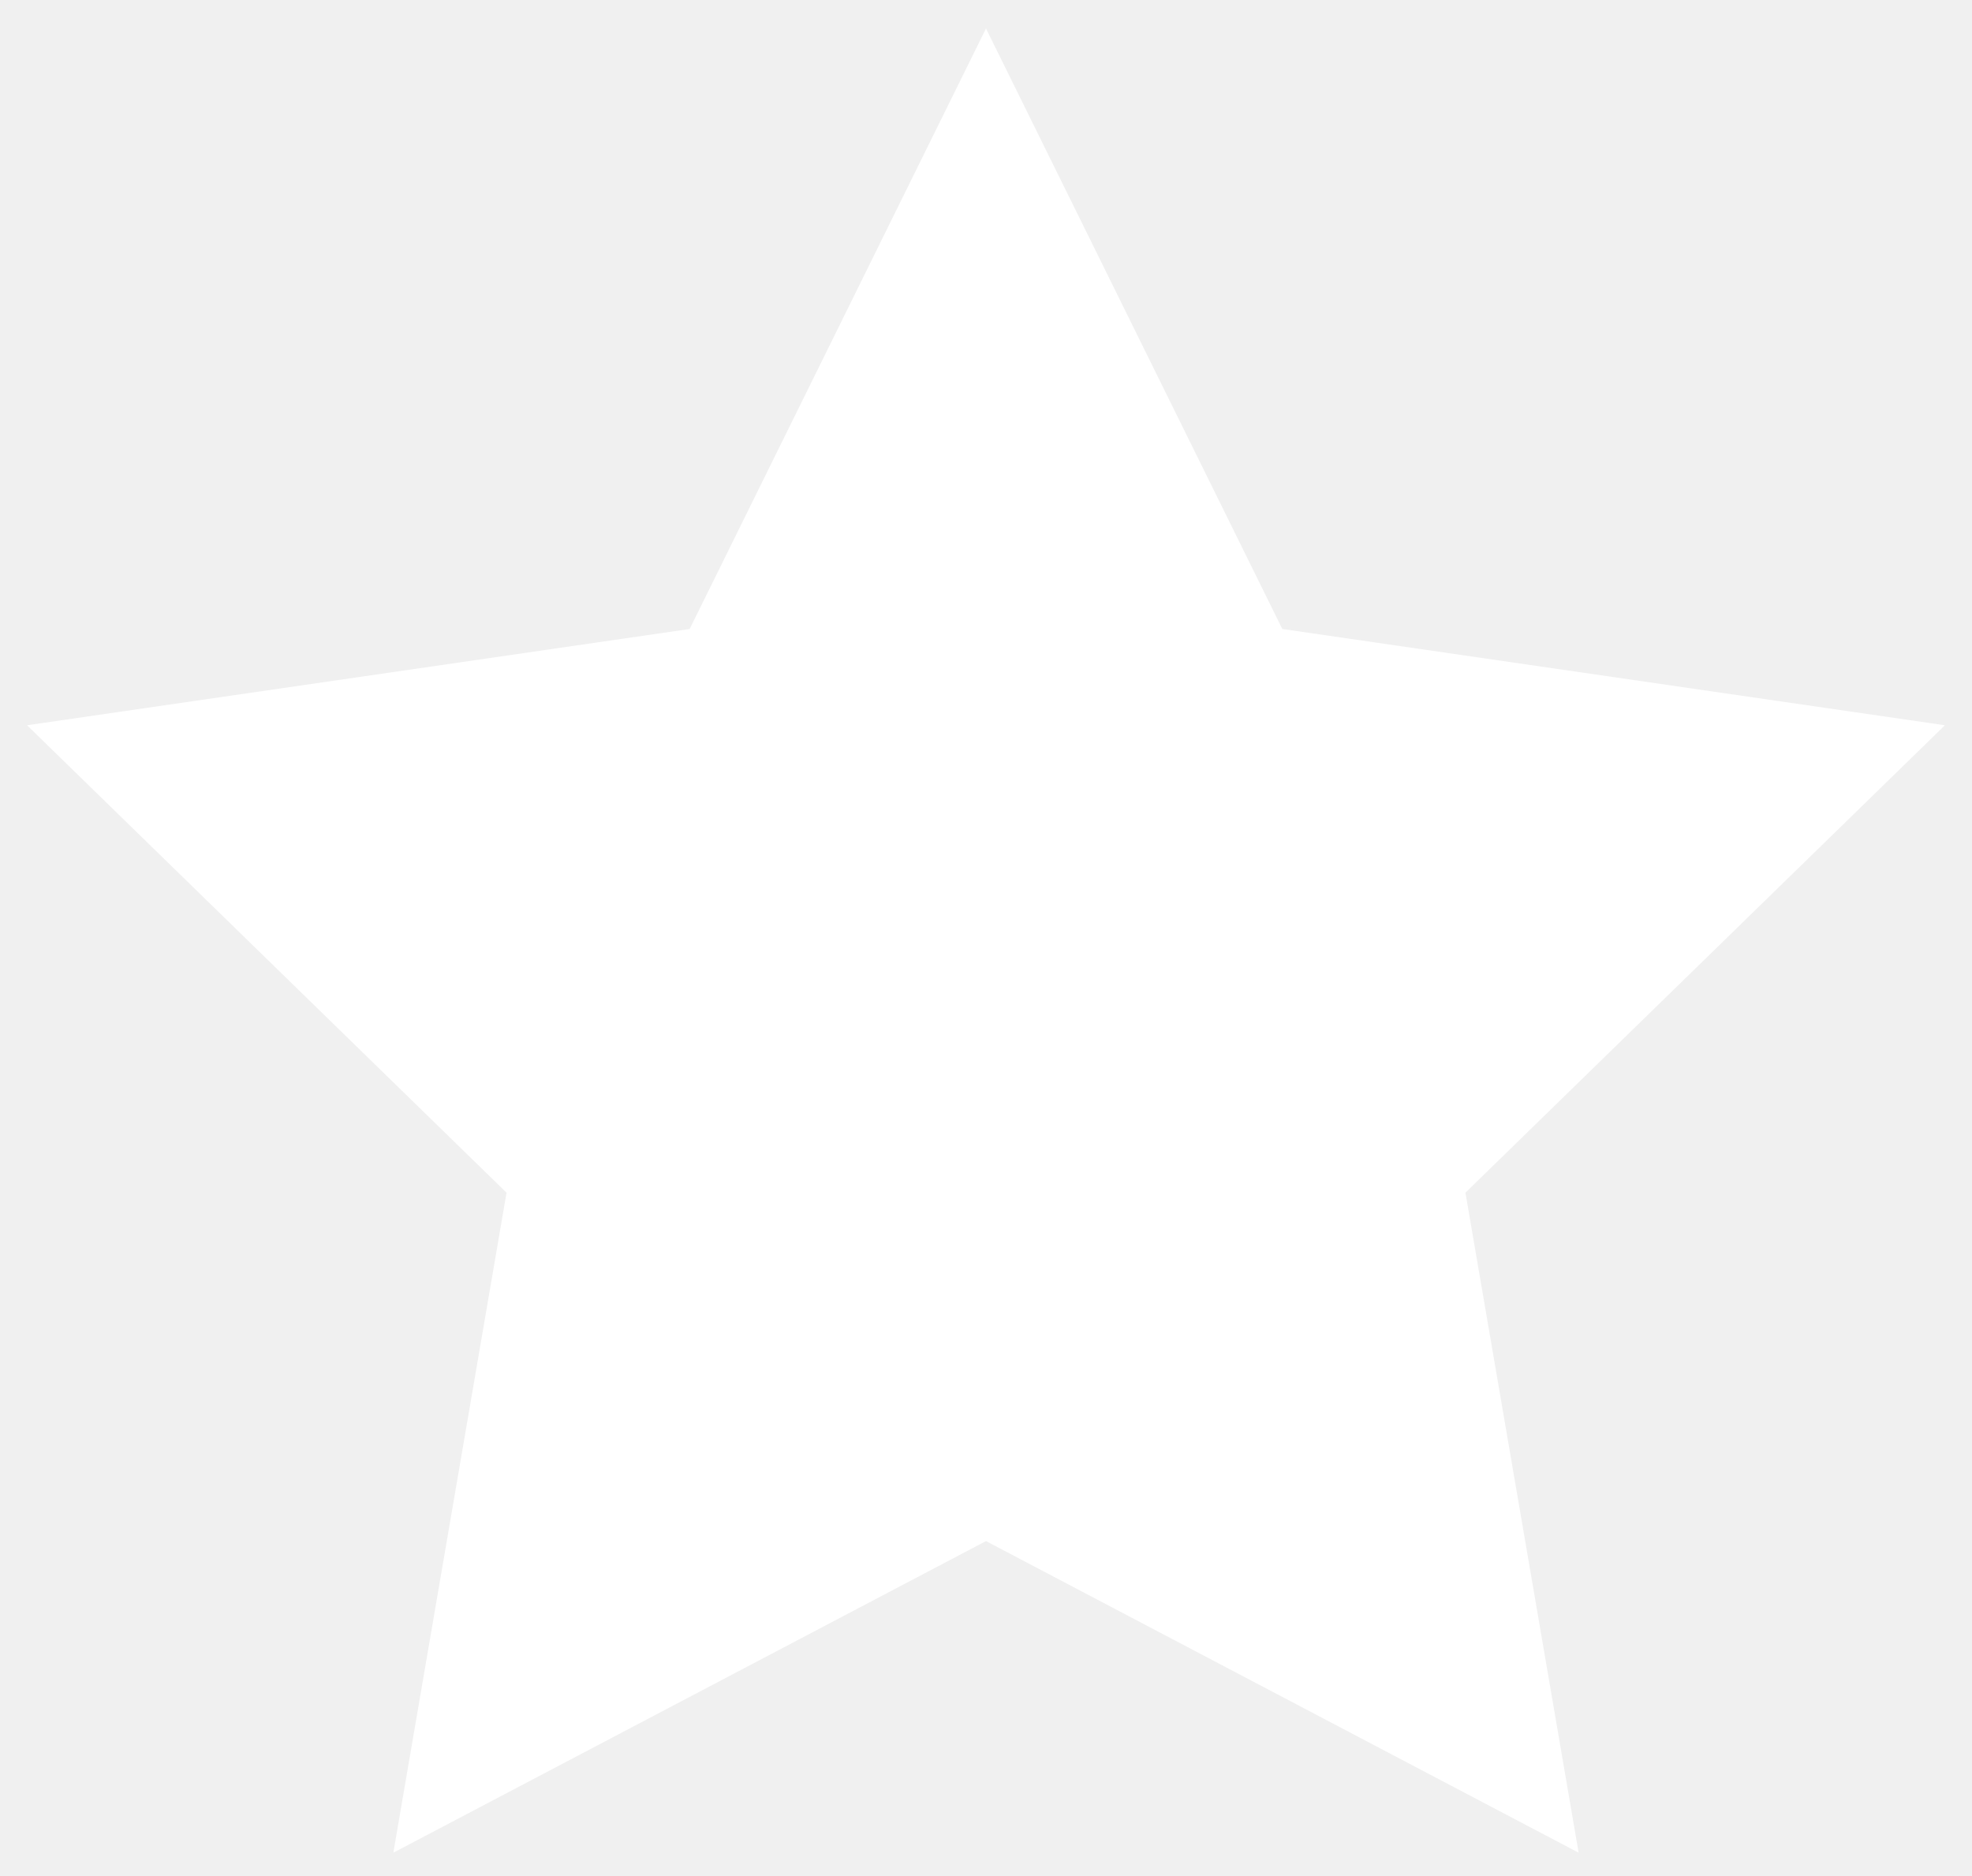
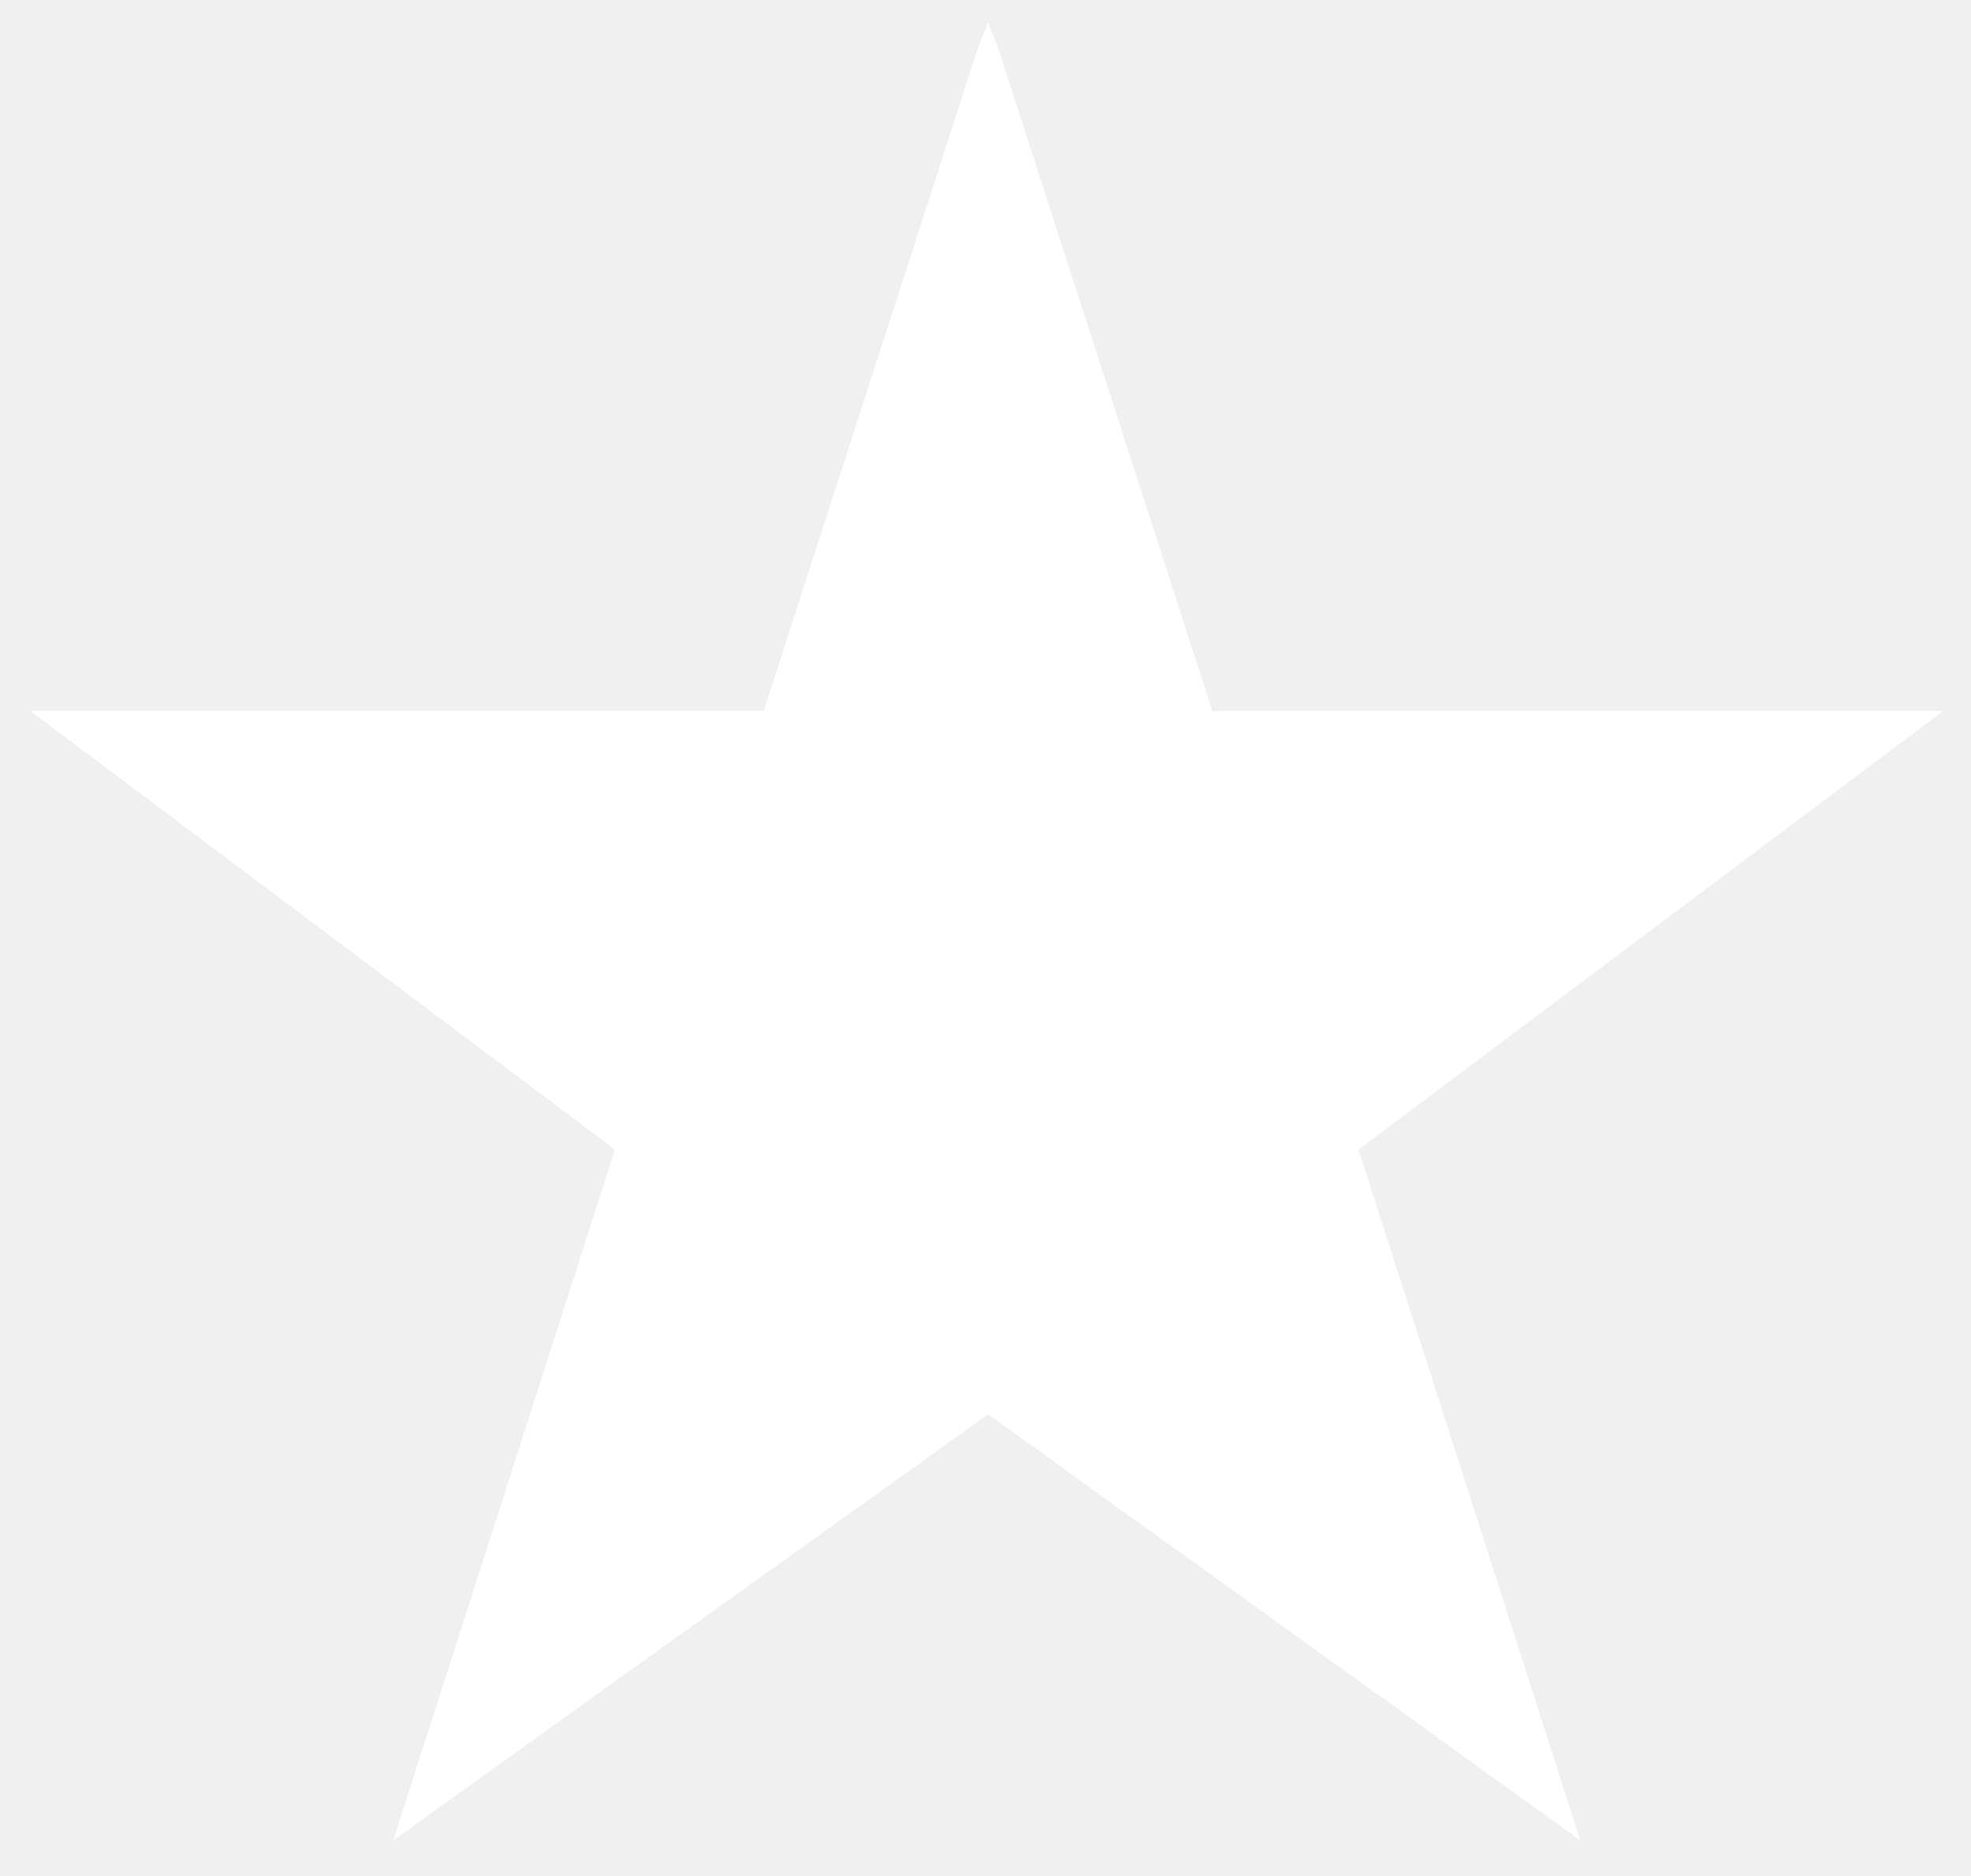
- <svg xmlns="http://www.w3.org/2000/svg" version="1.1" width="78.233" height="74.405">
-   <path d="m 39.116,41.13 m 0,20 23.511,12.361 -4.49,-26.181 19.021,-18.541 -26.286,-3.819 -11.756,-23.82 -11.756,23.82 -26.286,3.819 19.021,18.541 -4.49,26.181 23.511,-12.361" style="fill:#ffffff;" />
+ <svg xmlns="http://www.w3.org/2000/svg" version="1.1" id="Layer_1" x="0px" y="0px" viewBox="0 0 78.2 74.4" style="enable-background:new 0 0 78.2 74.4;" xml:space="preserve">
+   <style type="text/css">
+ 	.st0{fill:#FFFFFF;}
+ </style>
+   <polygon class="st0" points="77.1,28.2 48.1,28.2 39.6,1.9 39.2,0.9 38.8,1.9 30.3,28.2 1.2,28.2 24.4,45.6 15.6,73 39.2,56.1   62.7,73 53.9,45.6 " />
</svg>
